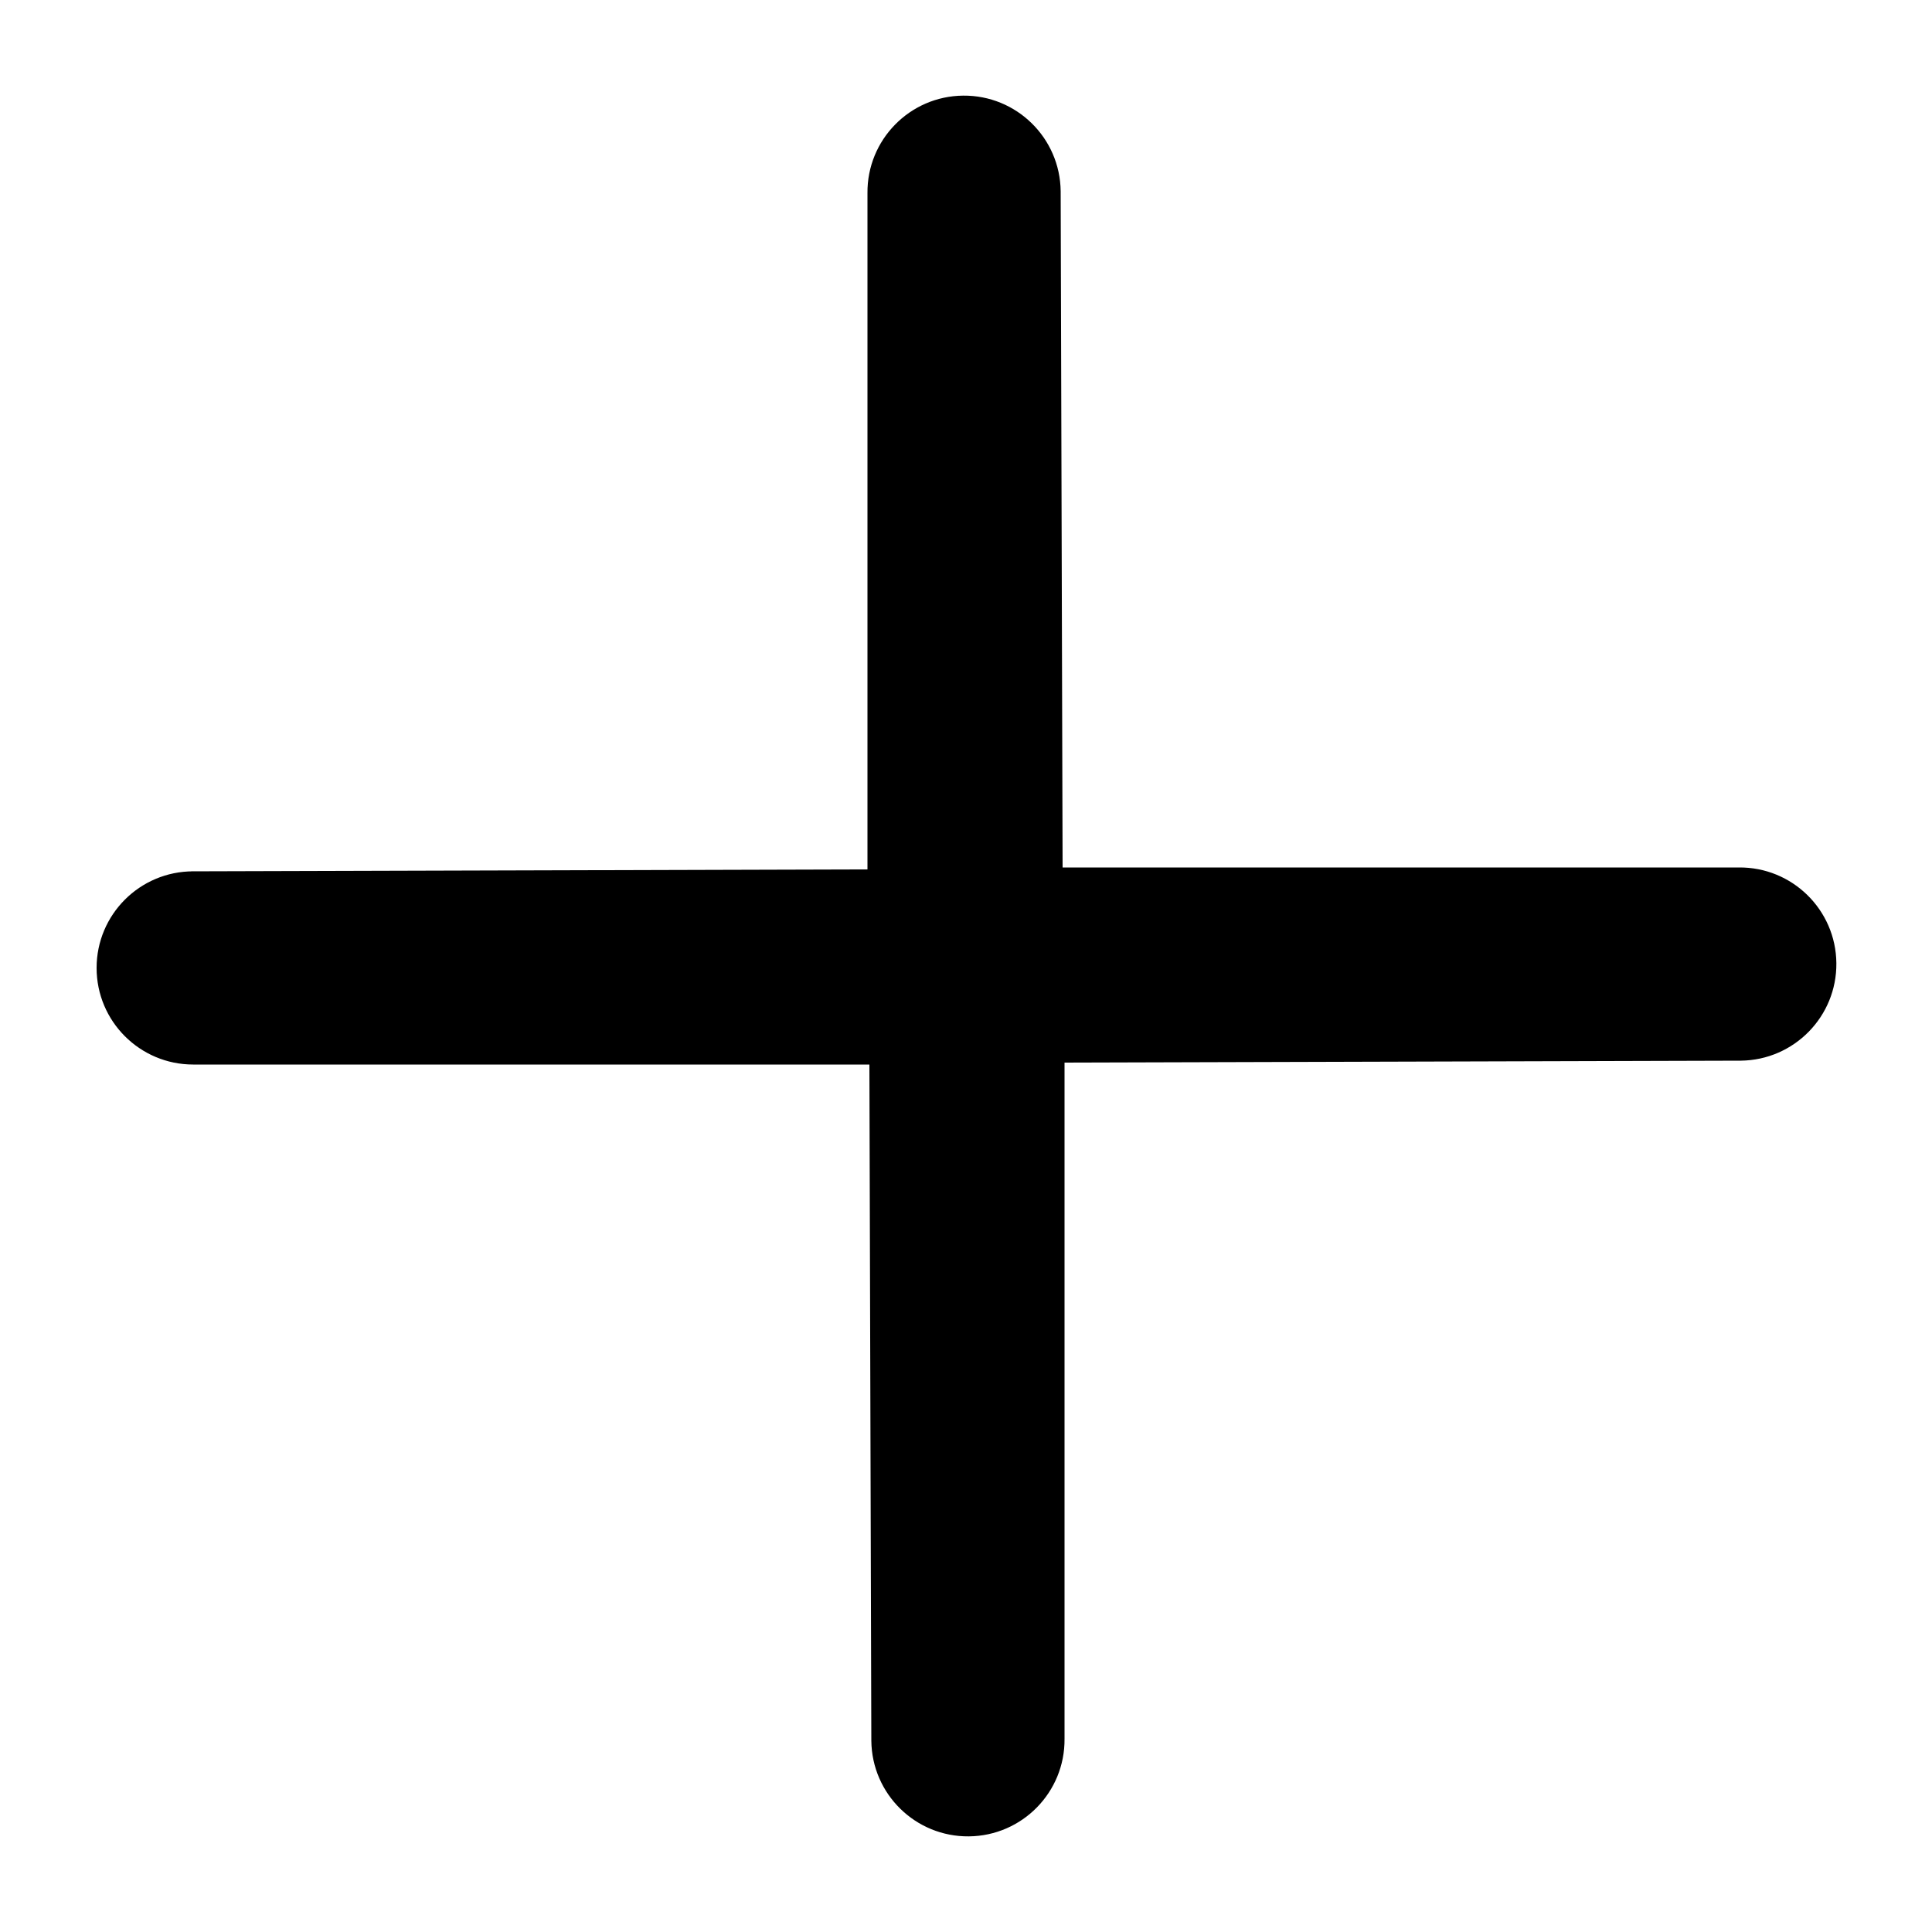
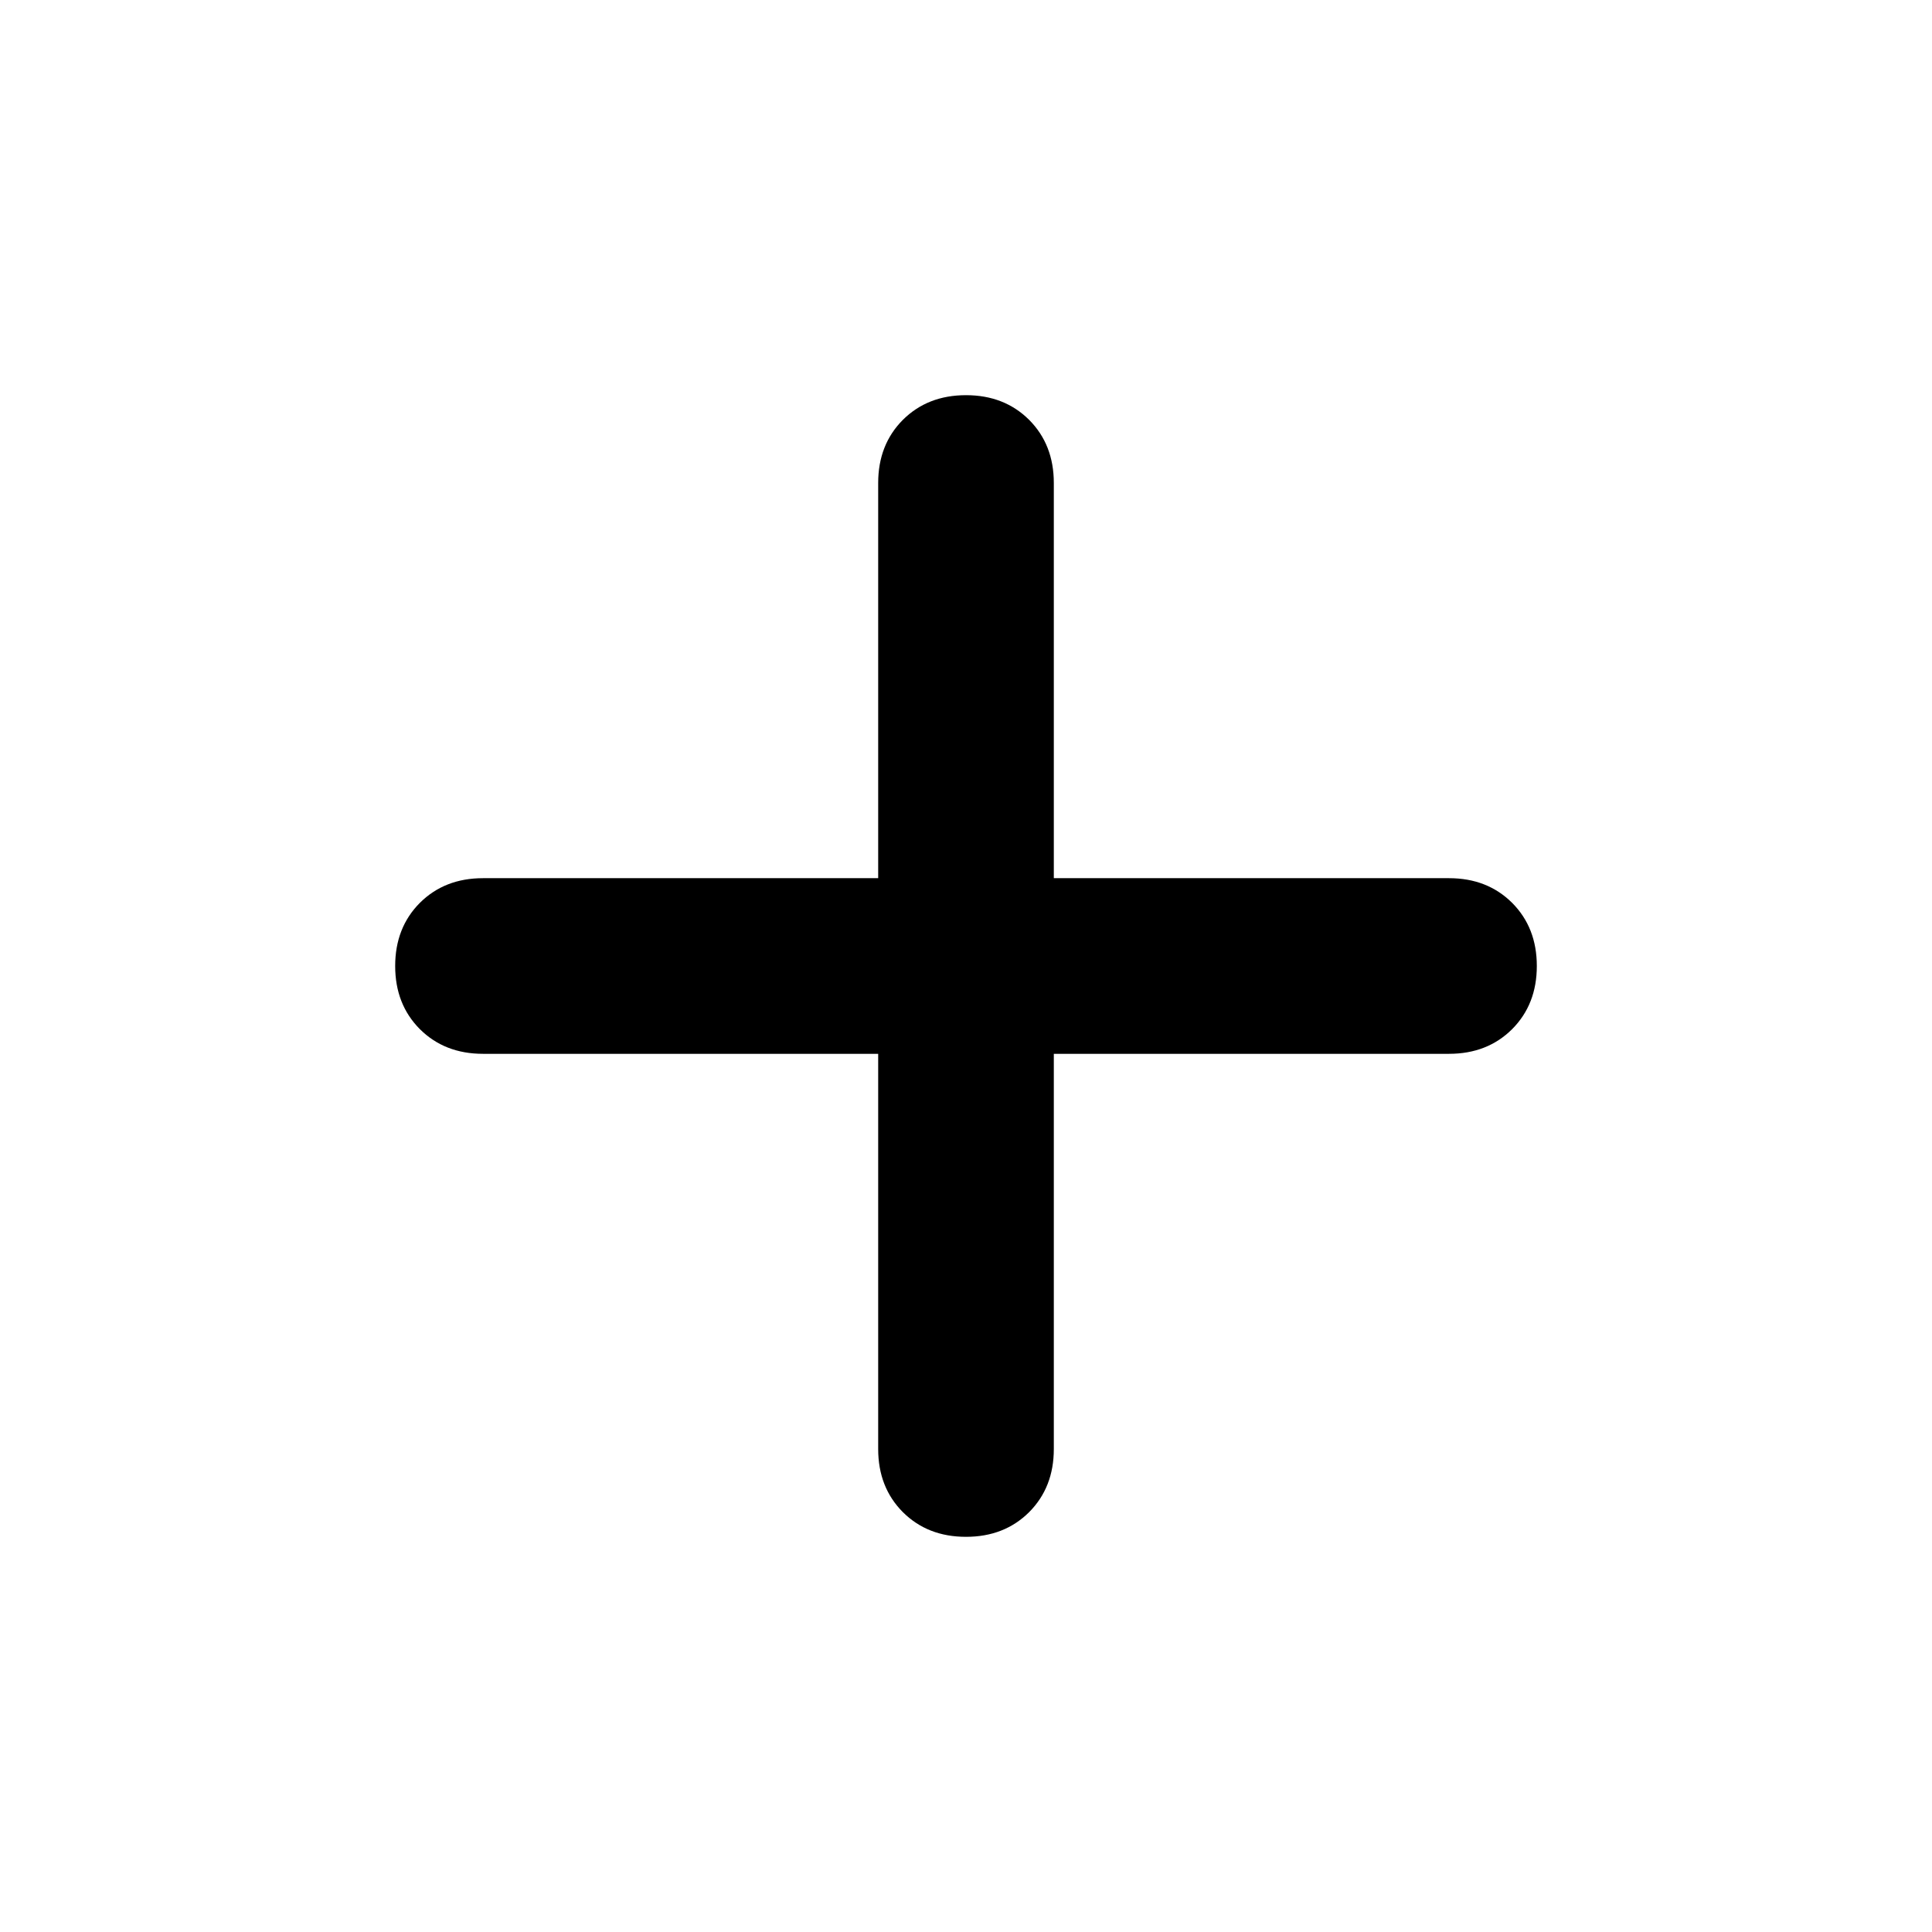
- <svg xmlns="http://www.w3.org/2000/svg" fill="none" class="icon icon-plus" viewBox="0 0 10 10">
-   <path fill="currentColor" fill-rule="evenodd" d="M1 4.51a.5.5 0 0 0 0 1h3.5l.01 3.5a.5.5 0 0 0 1-.01V5.5l3.5-.01a.5.5 0 0 0-.01-1H5.5L5.49.99a.5.5 0 0 0-1 .01v3.5l-3.5.01z" clip-rule="evenodd" />
+ <svg xmlns="http://www.w3.org/2000/svg" width="22" height="22" viewBox="0 0 22 22" fill="none">
+   <path d="M17.5 11C17.5 11.292 17.406 11.531 17.219 11.719C17.031 11.906 16.792 12 16.5 12H12V16.5C12 16.792 11.906 17.031 11.719 17.219C11.531 17.406 11.292 17.5 11 17.5C10.708 17.5 10.469 17.406 10.281 17.219C10.094 17.031 10 16.792 10 16.5V12H5.5C5.208 12 4.969 11.906 4.781 11.719C4.594 11.531 4.5 11.292 4.5 11C4.5 10.708 4.594 10.469 4.781 10.281C4.969 10.094 5.208 10 5.5 10H10V5.5C10 5.208 10.094 4.969 10.281 4.781C10.469 4.594 10.708 4.5 11 4.5C11.292 4.5 11.531 4.594 11.719 4.781C11.906 4.969 12 5.208 12 5.5V10H16.5C16.792 10 17.031 10.094 17.219 10.281C17.406 10.469 17.5 10.708 17.5 11Z" fill="black" />
</svg>
